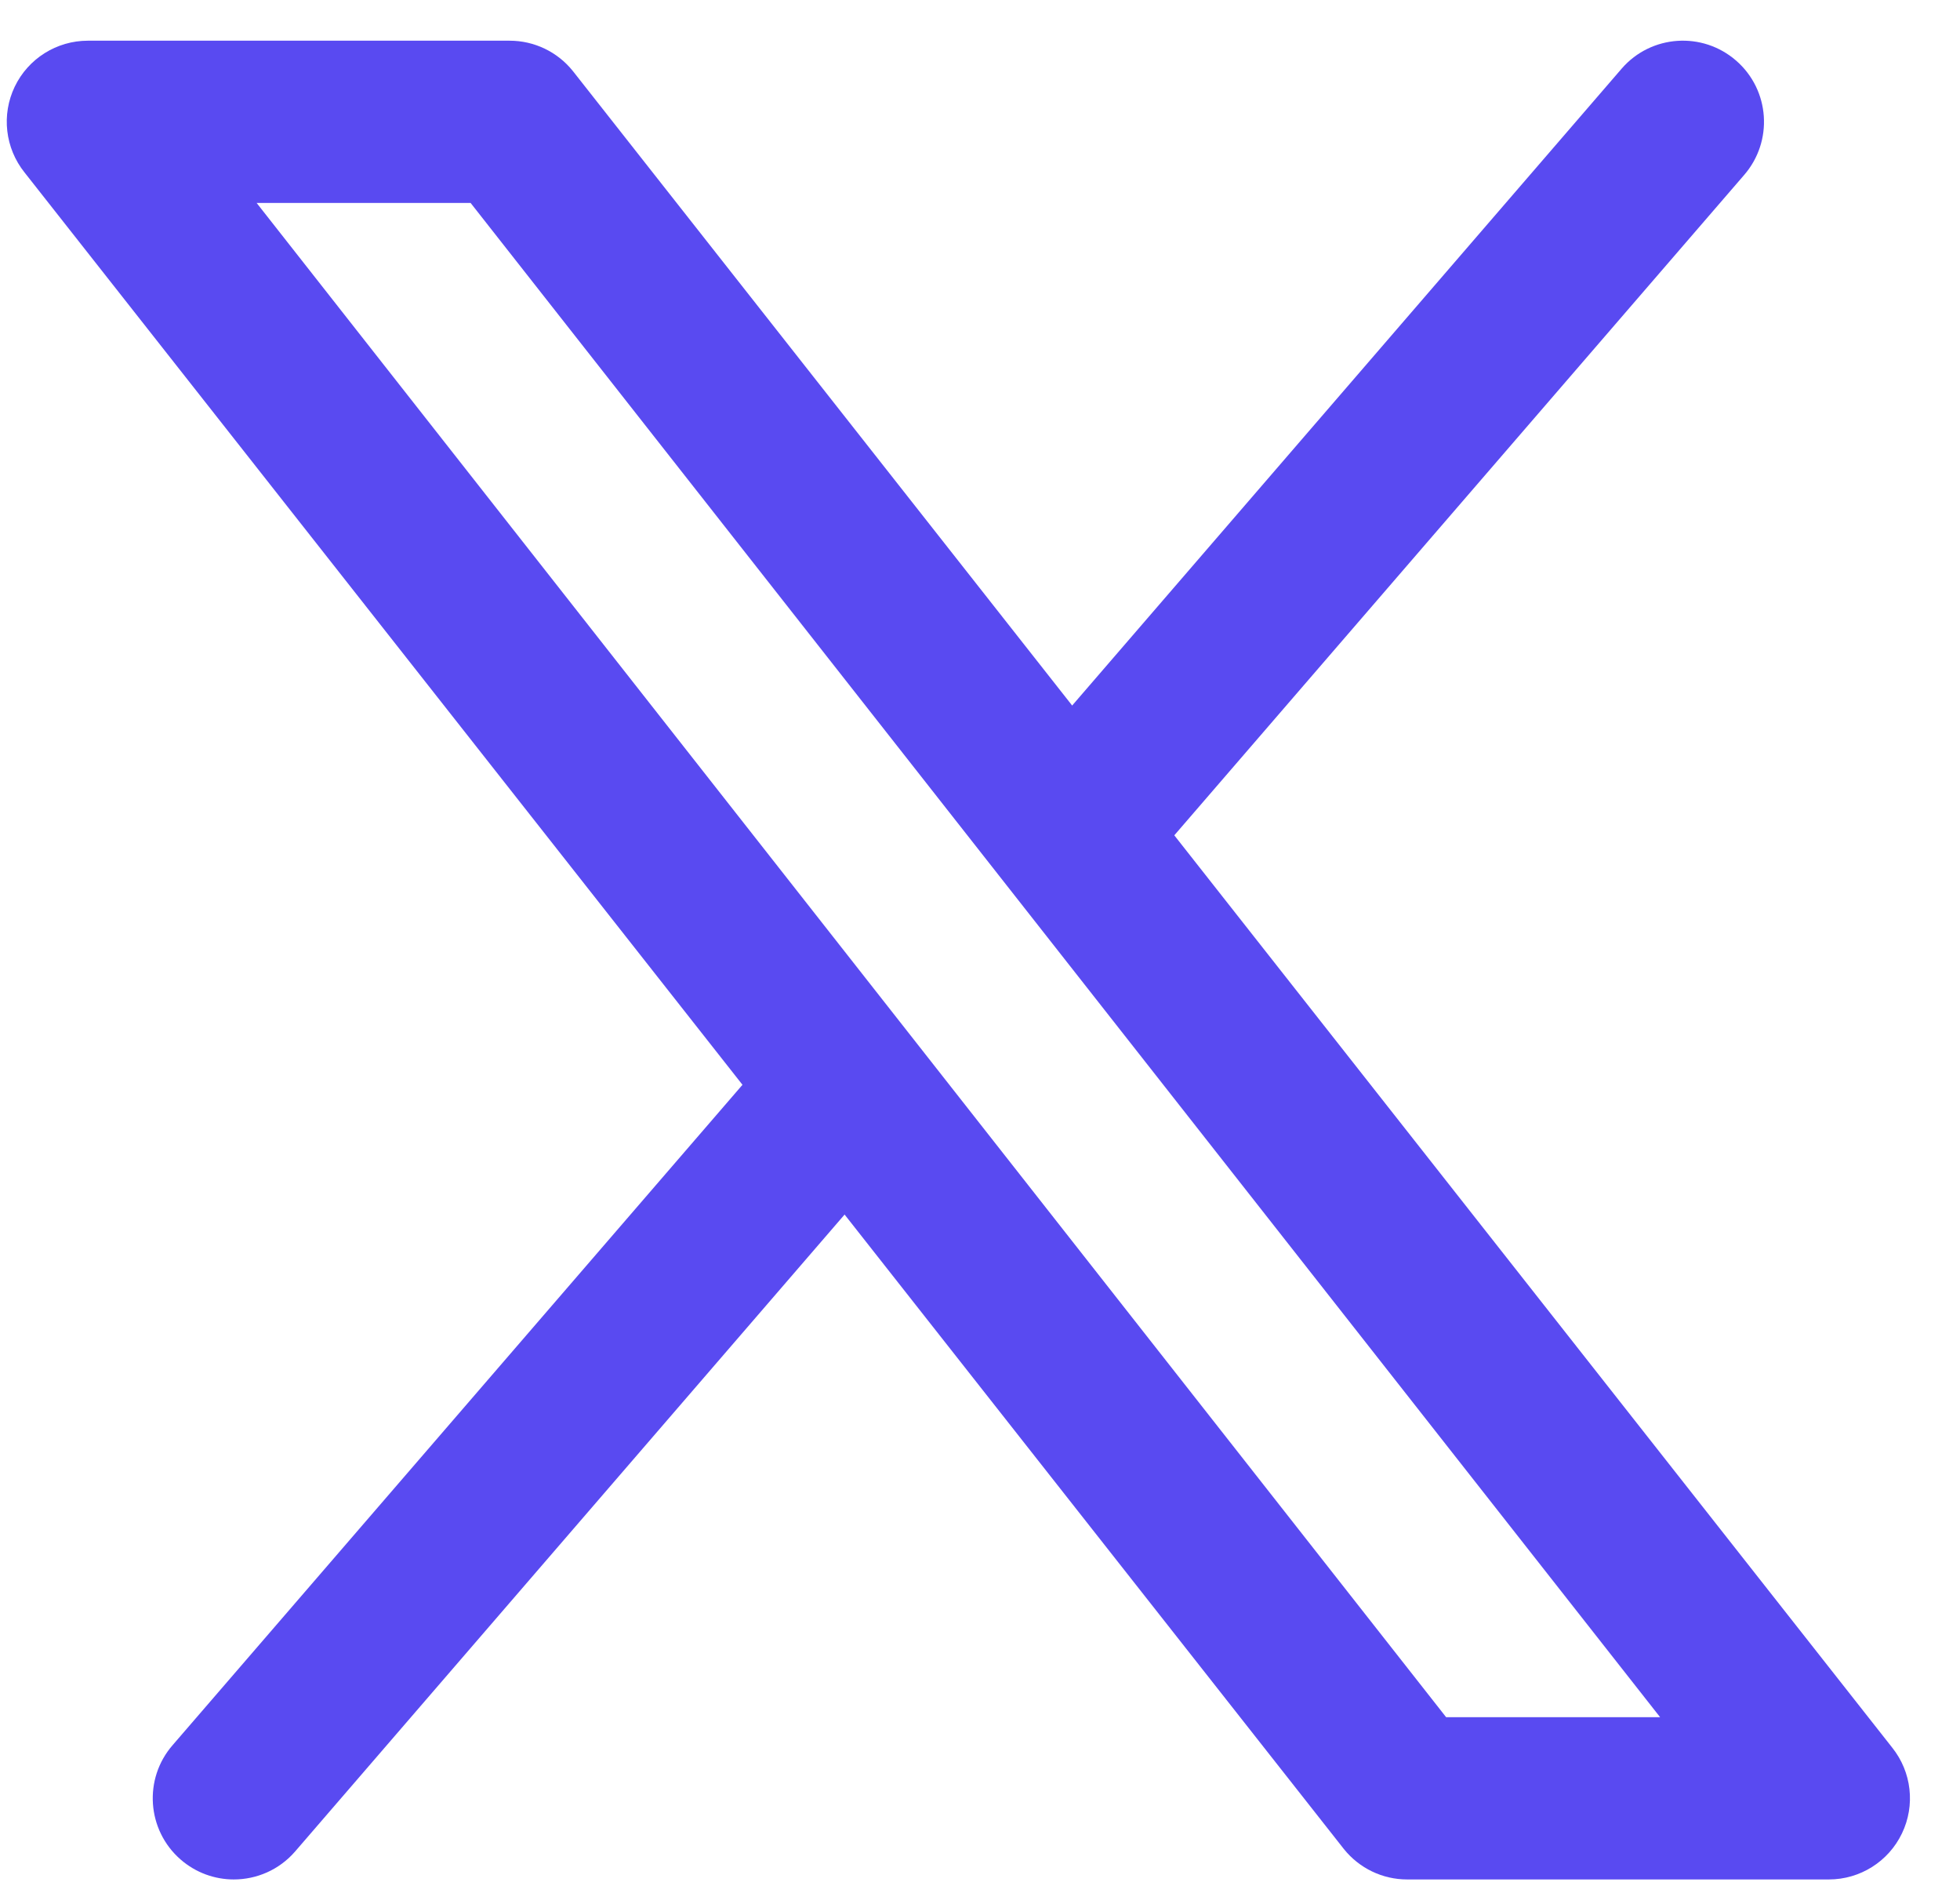
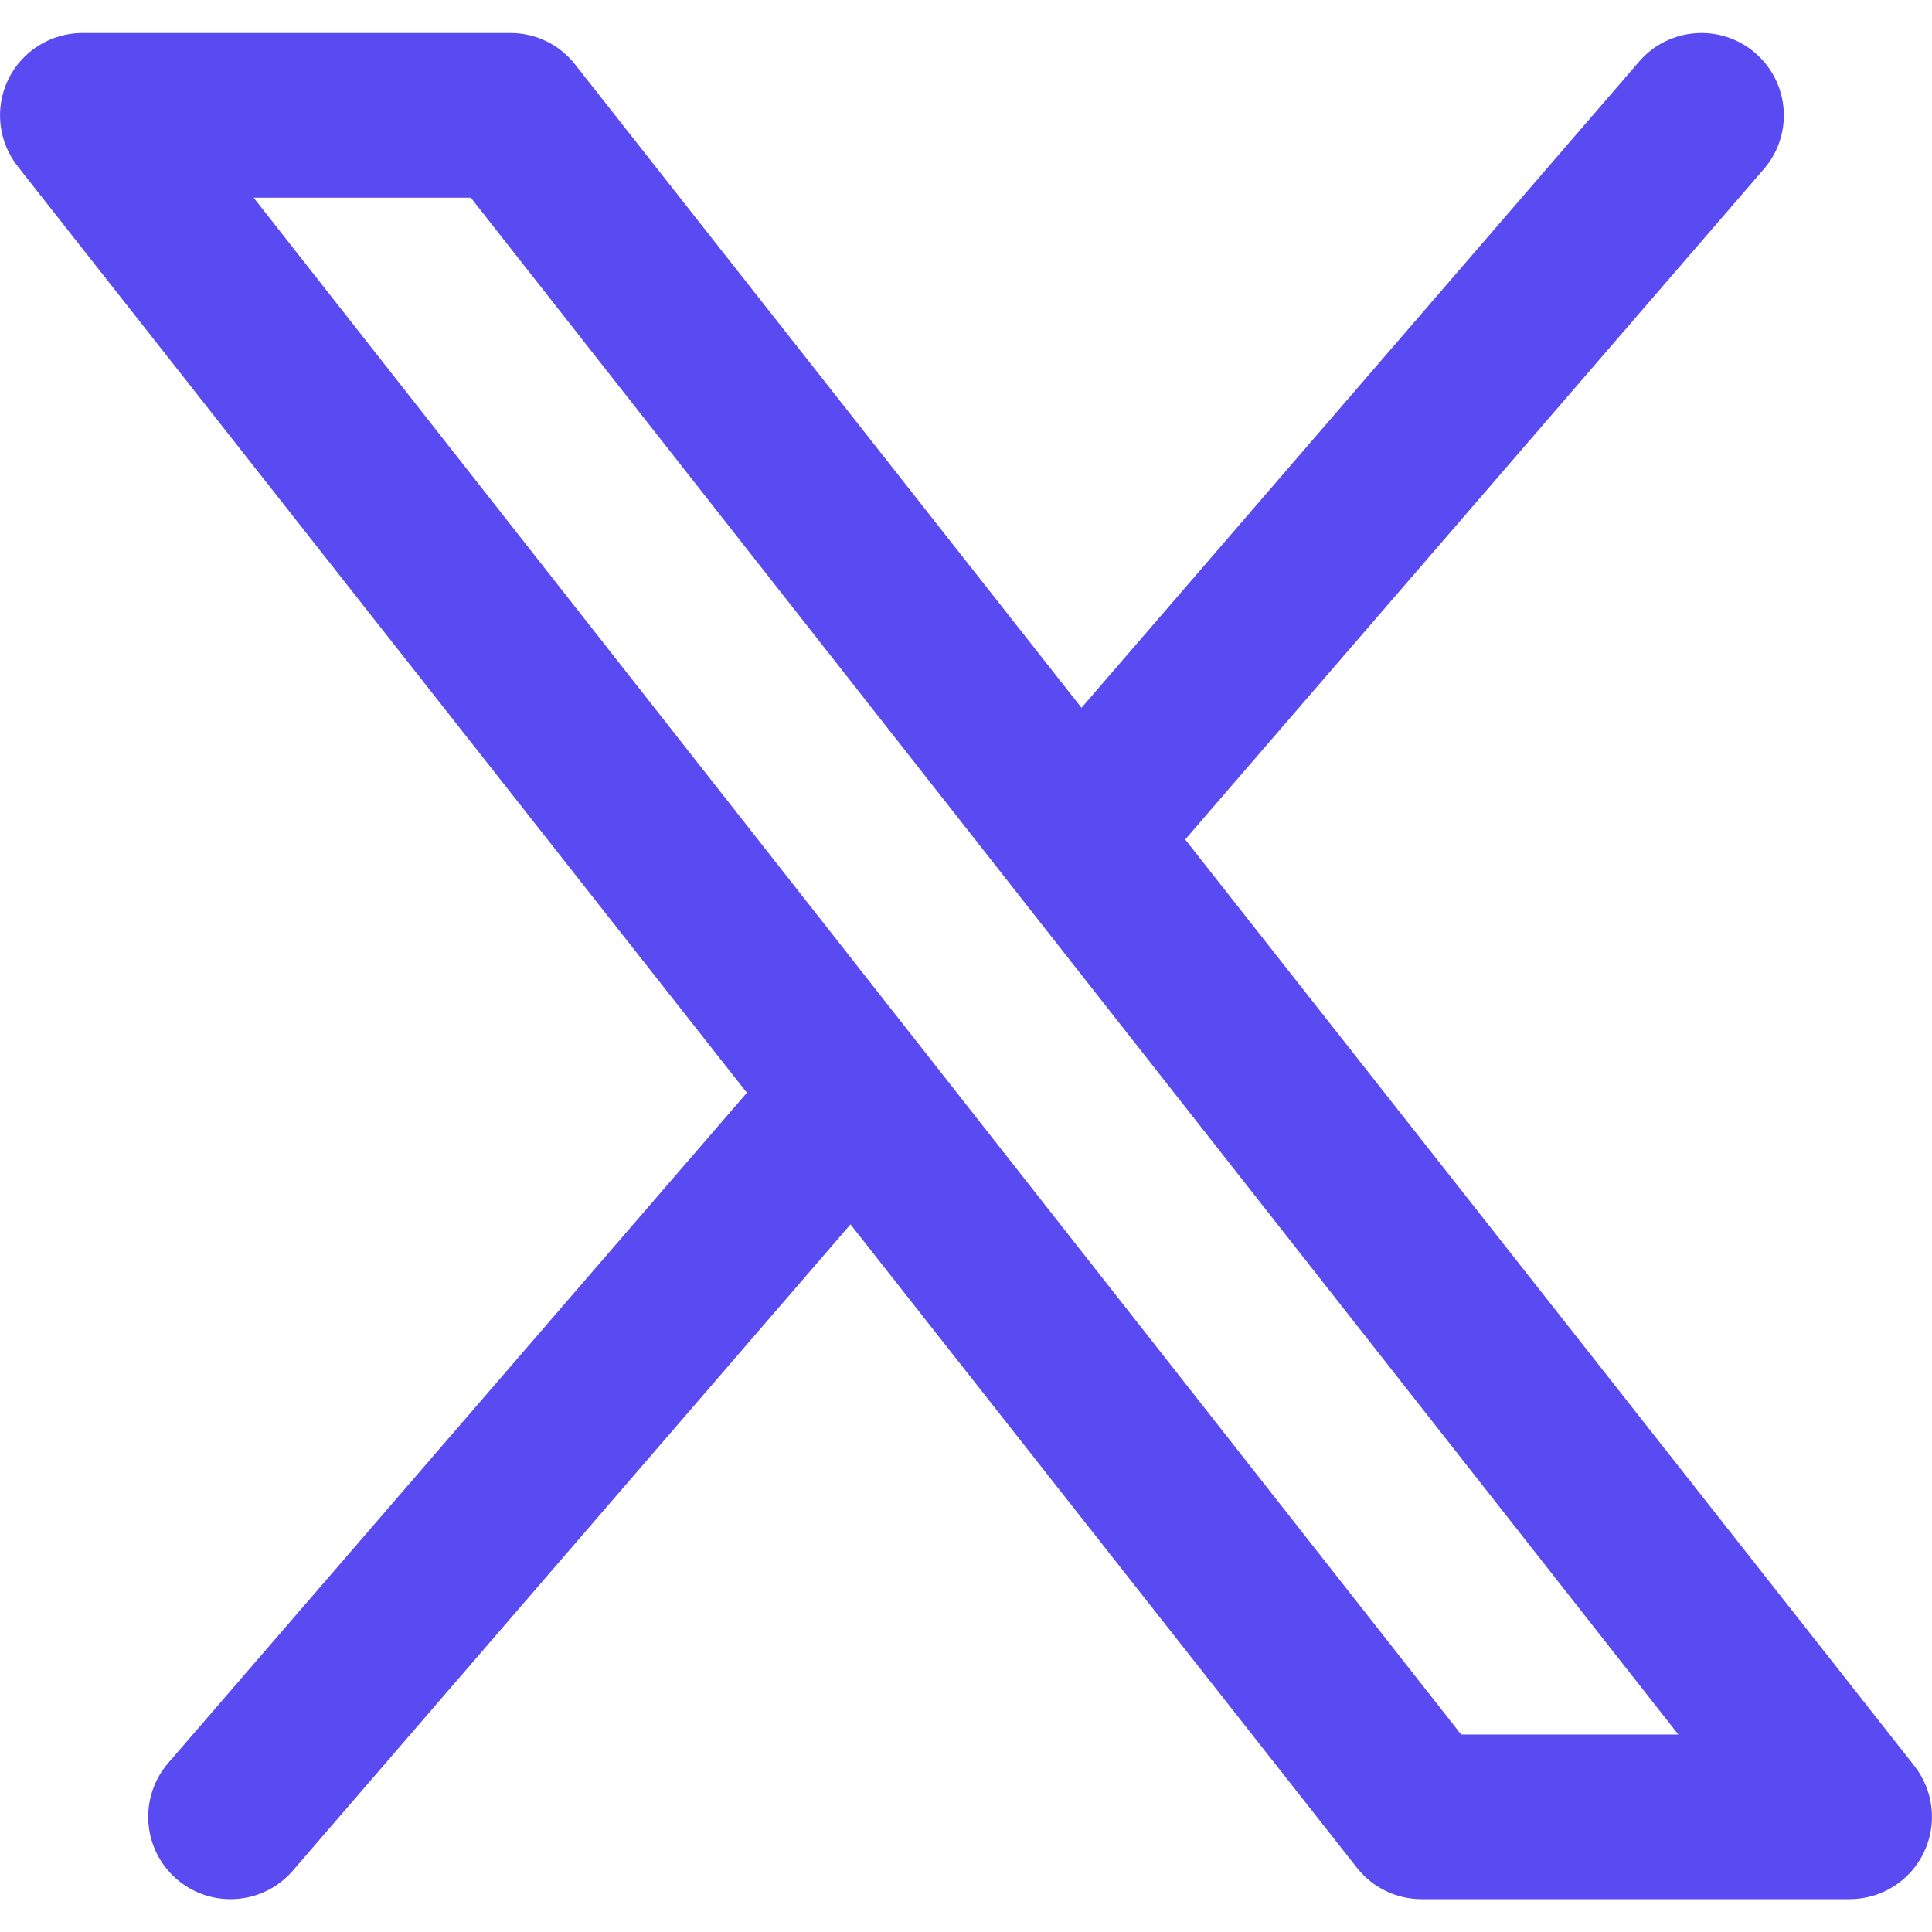
- <svg xmlns="http://www.w3.org/2000/svg" width="29" height="28" viewBox="0 0 29 28" fill="none">
-   <path d="M13.314 17.019L4.364 27.391C4.127 27.663 3.794 27.802 3.459 27.802C3.179 27.802 2.898 27.704 2.671 27.506C2.172 27.07 2.12 26.312 2.556 25.813L11.79 15.115L13.314 17.019ZM16.57 13.289L25.804 2.591C26.24 2.091 26.188 1.333 25.689 0.898C25.19 0.462 24.431 0.513 23.996 1.013L15.046 11.384L16.57 13.289Z" fill="#594AF1" />
-   <path d="M27.06 27.802H20.82C20.455 27.802 20.111 27.636 19.883 27.351L0.363 2.551C0.075 2.191 0.019 1.697 0.218 1.282C0.418 0.866 0.839 0.602 1.3 0.602H7.54C7.905 0.602 8.249 0.767 8.477 1.052L27.997 25.852C28.285 26.212 28.341 26.706 28.141 27.121C27.942 27.537 27.521 27.802 27.06 27.802ZM21.397 25.402H24.563L6.963 3.002H3.797L21.397 25.402Z" fill="#594AF1" />
+ <svg xmlns="http://www.w3.org/2000/svg" width="24" height="24" viewBox="0 0 24 24" fill="none">
+   <path d="M11.262 14.402L3.634 23.242C3.432 23.474 3.149 23.592 2.863 23.592C2.625 23.592 2.385 23.509 2.191 23.34C1.766 22.969 1.722 22.323 2.093 21.897L9.964 12.78L11.262 14.402ZM14.037 11.223L21.907 2.105C22.279 1.68 22.235 1.034 21.809 0.662C21.384 0.291 20.737 0.335 20.366 0.76L12.738 9.6L14.037 11.223Z" fill="#594AF1" />
+   <path d="M22.977 23.592H17.659C17.348 23.592 17.055 23.451 16.861 23.208L0.224 2.072C-0.021 1.765 -0.069 1.344 0.101 0.99C0.271 0.636 0.63 0.41 1.023 0.41H6.341C6.652 0.41 6.945 0.551 7.139 0.794L23.776 21.93C24.021 22.238 24.069 22.658 23.899 23.012C23.729 23.367 23.37 23.592 22.977 23.592ZM18.151 21.547H20.849L5.849 2.456H3.151L18.151 21.547Z" fill="#594AF1" />
</svg>
